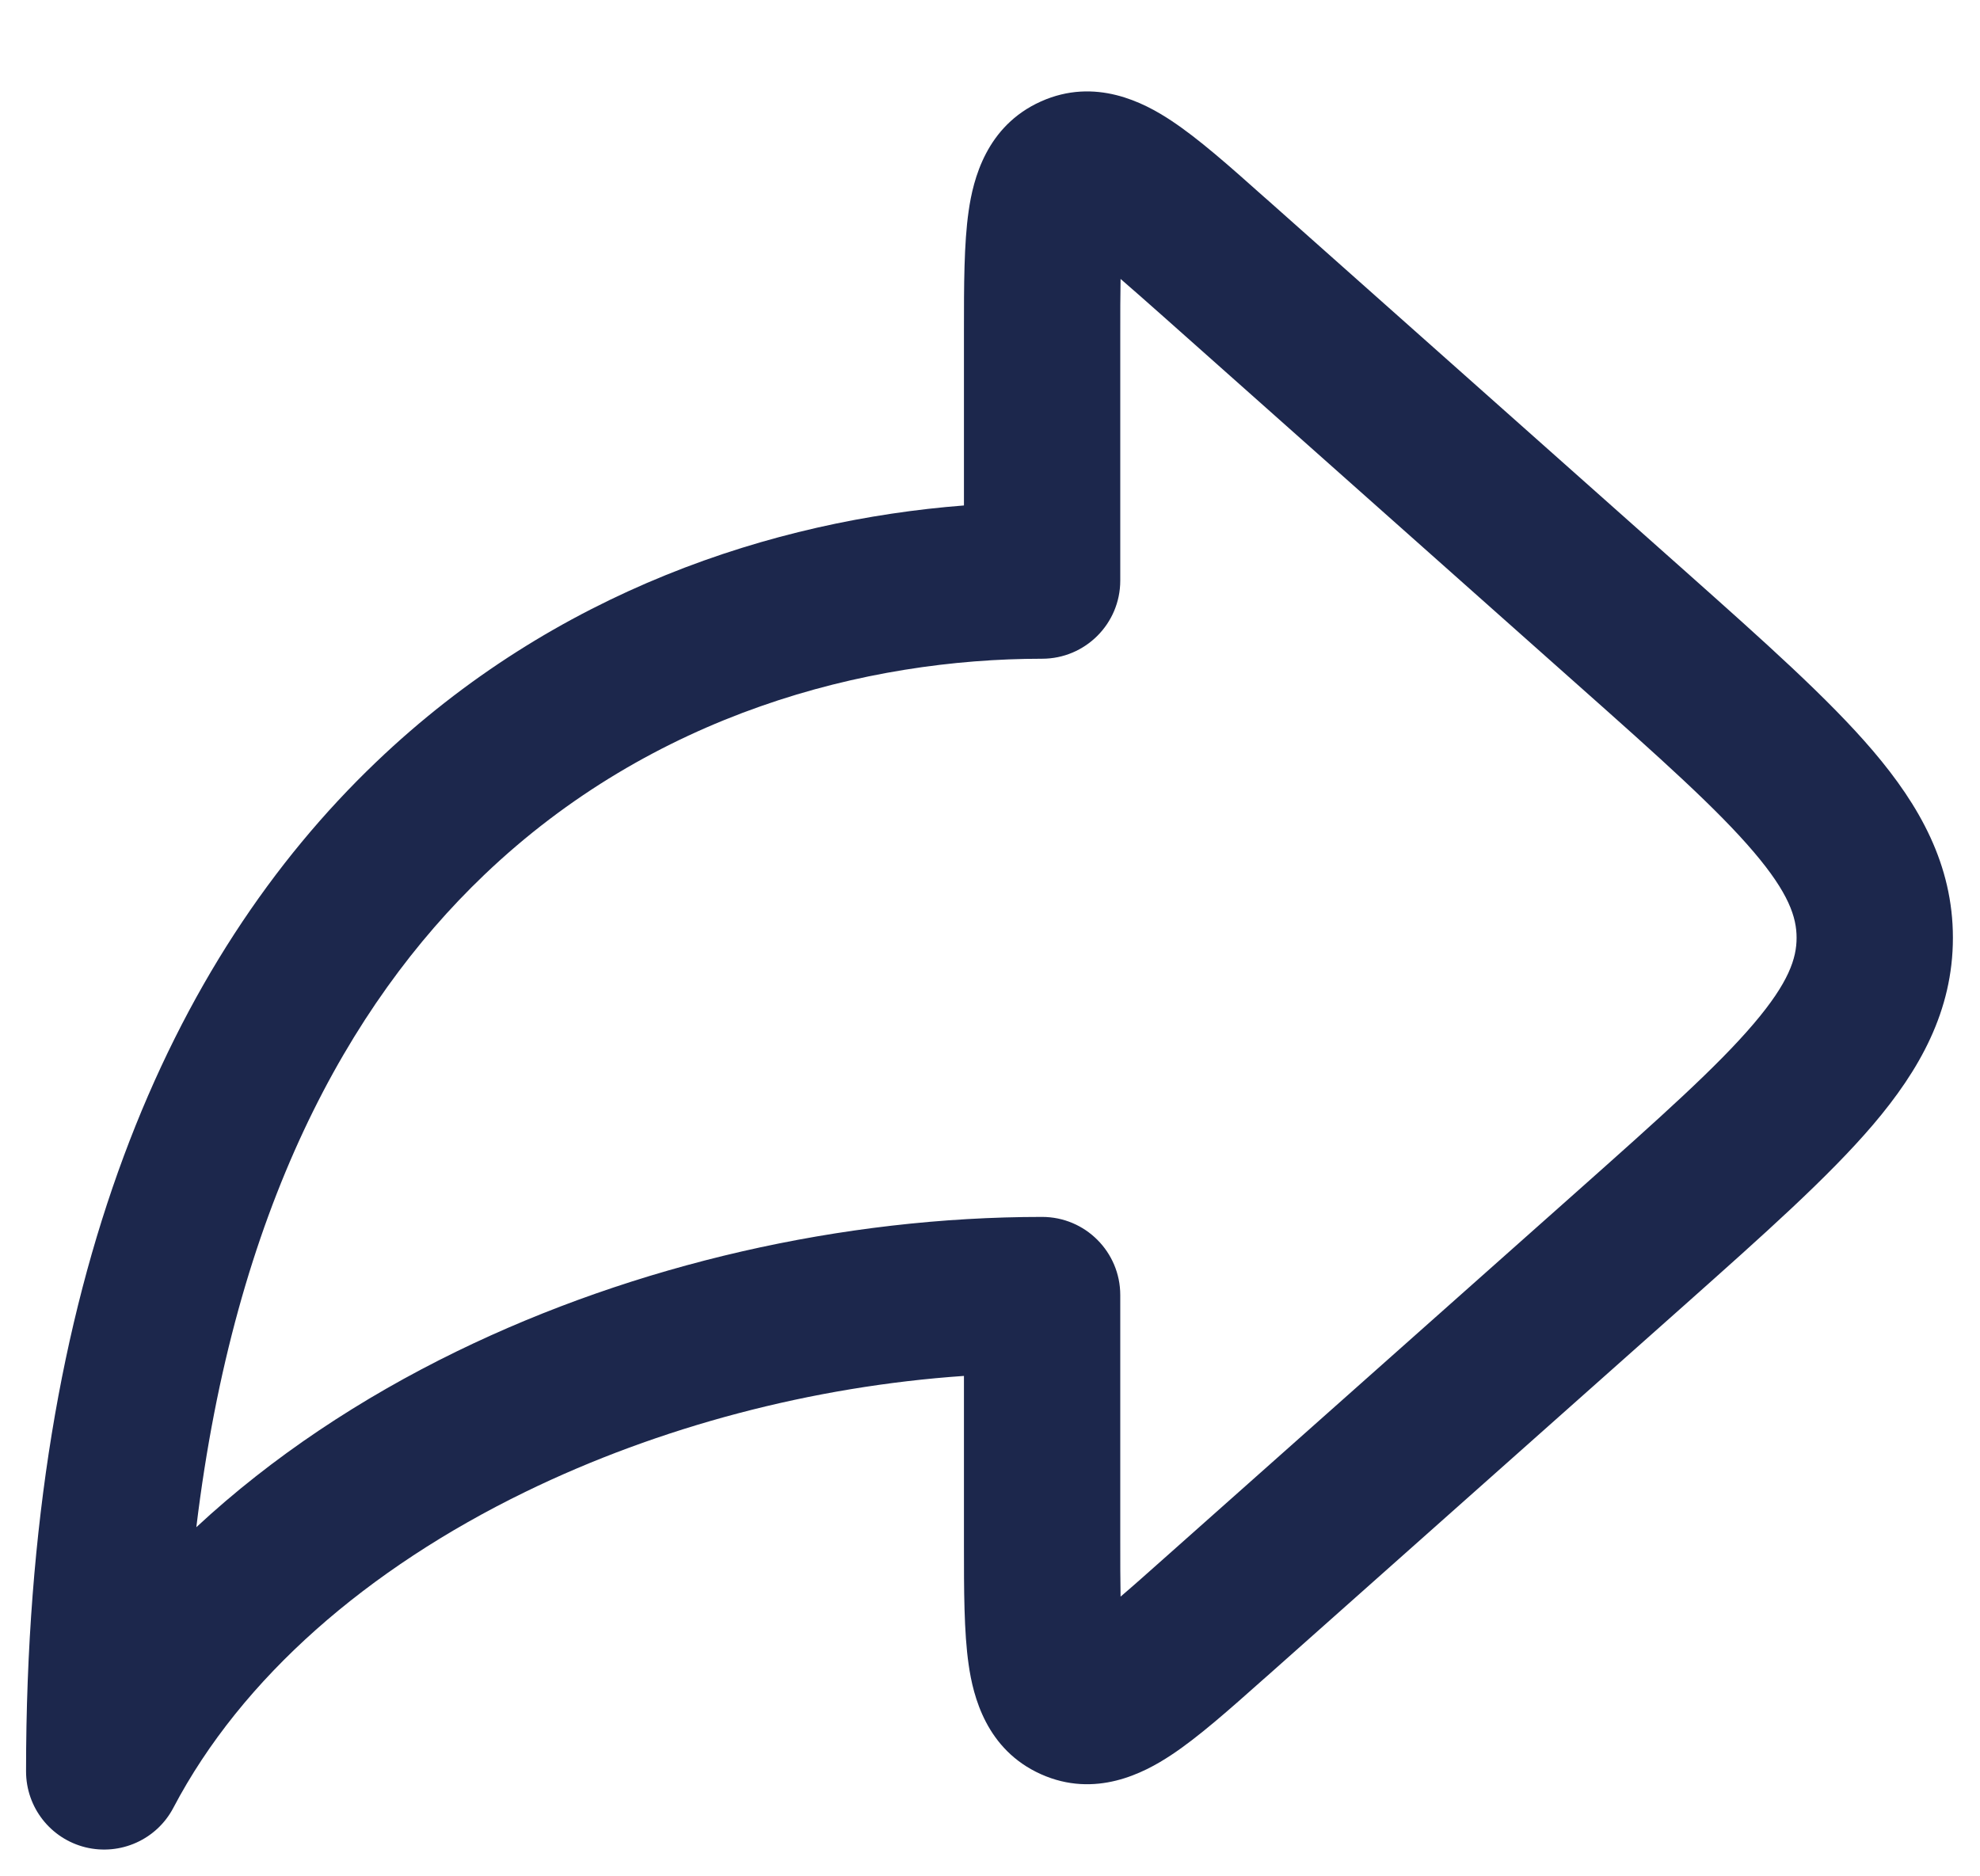
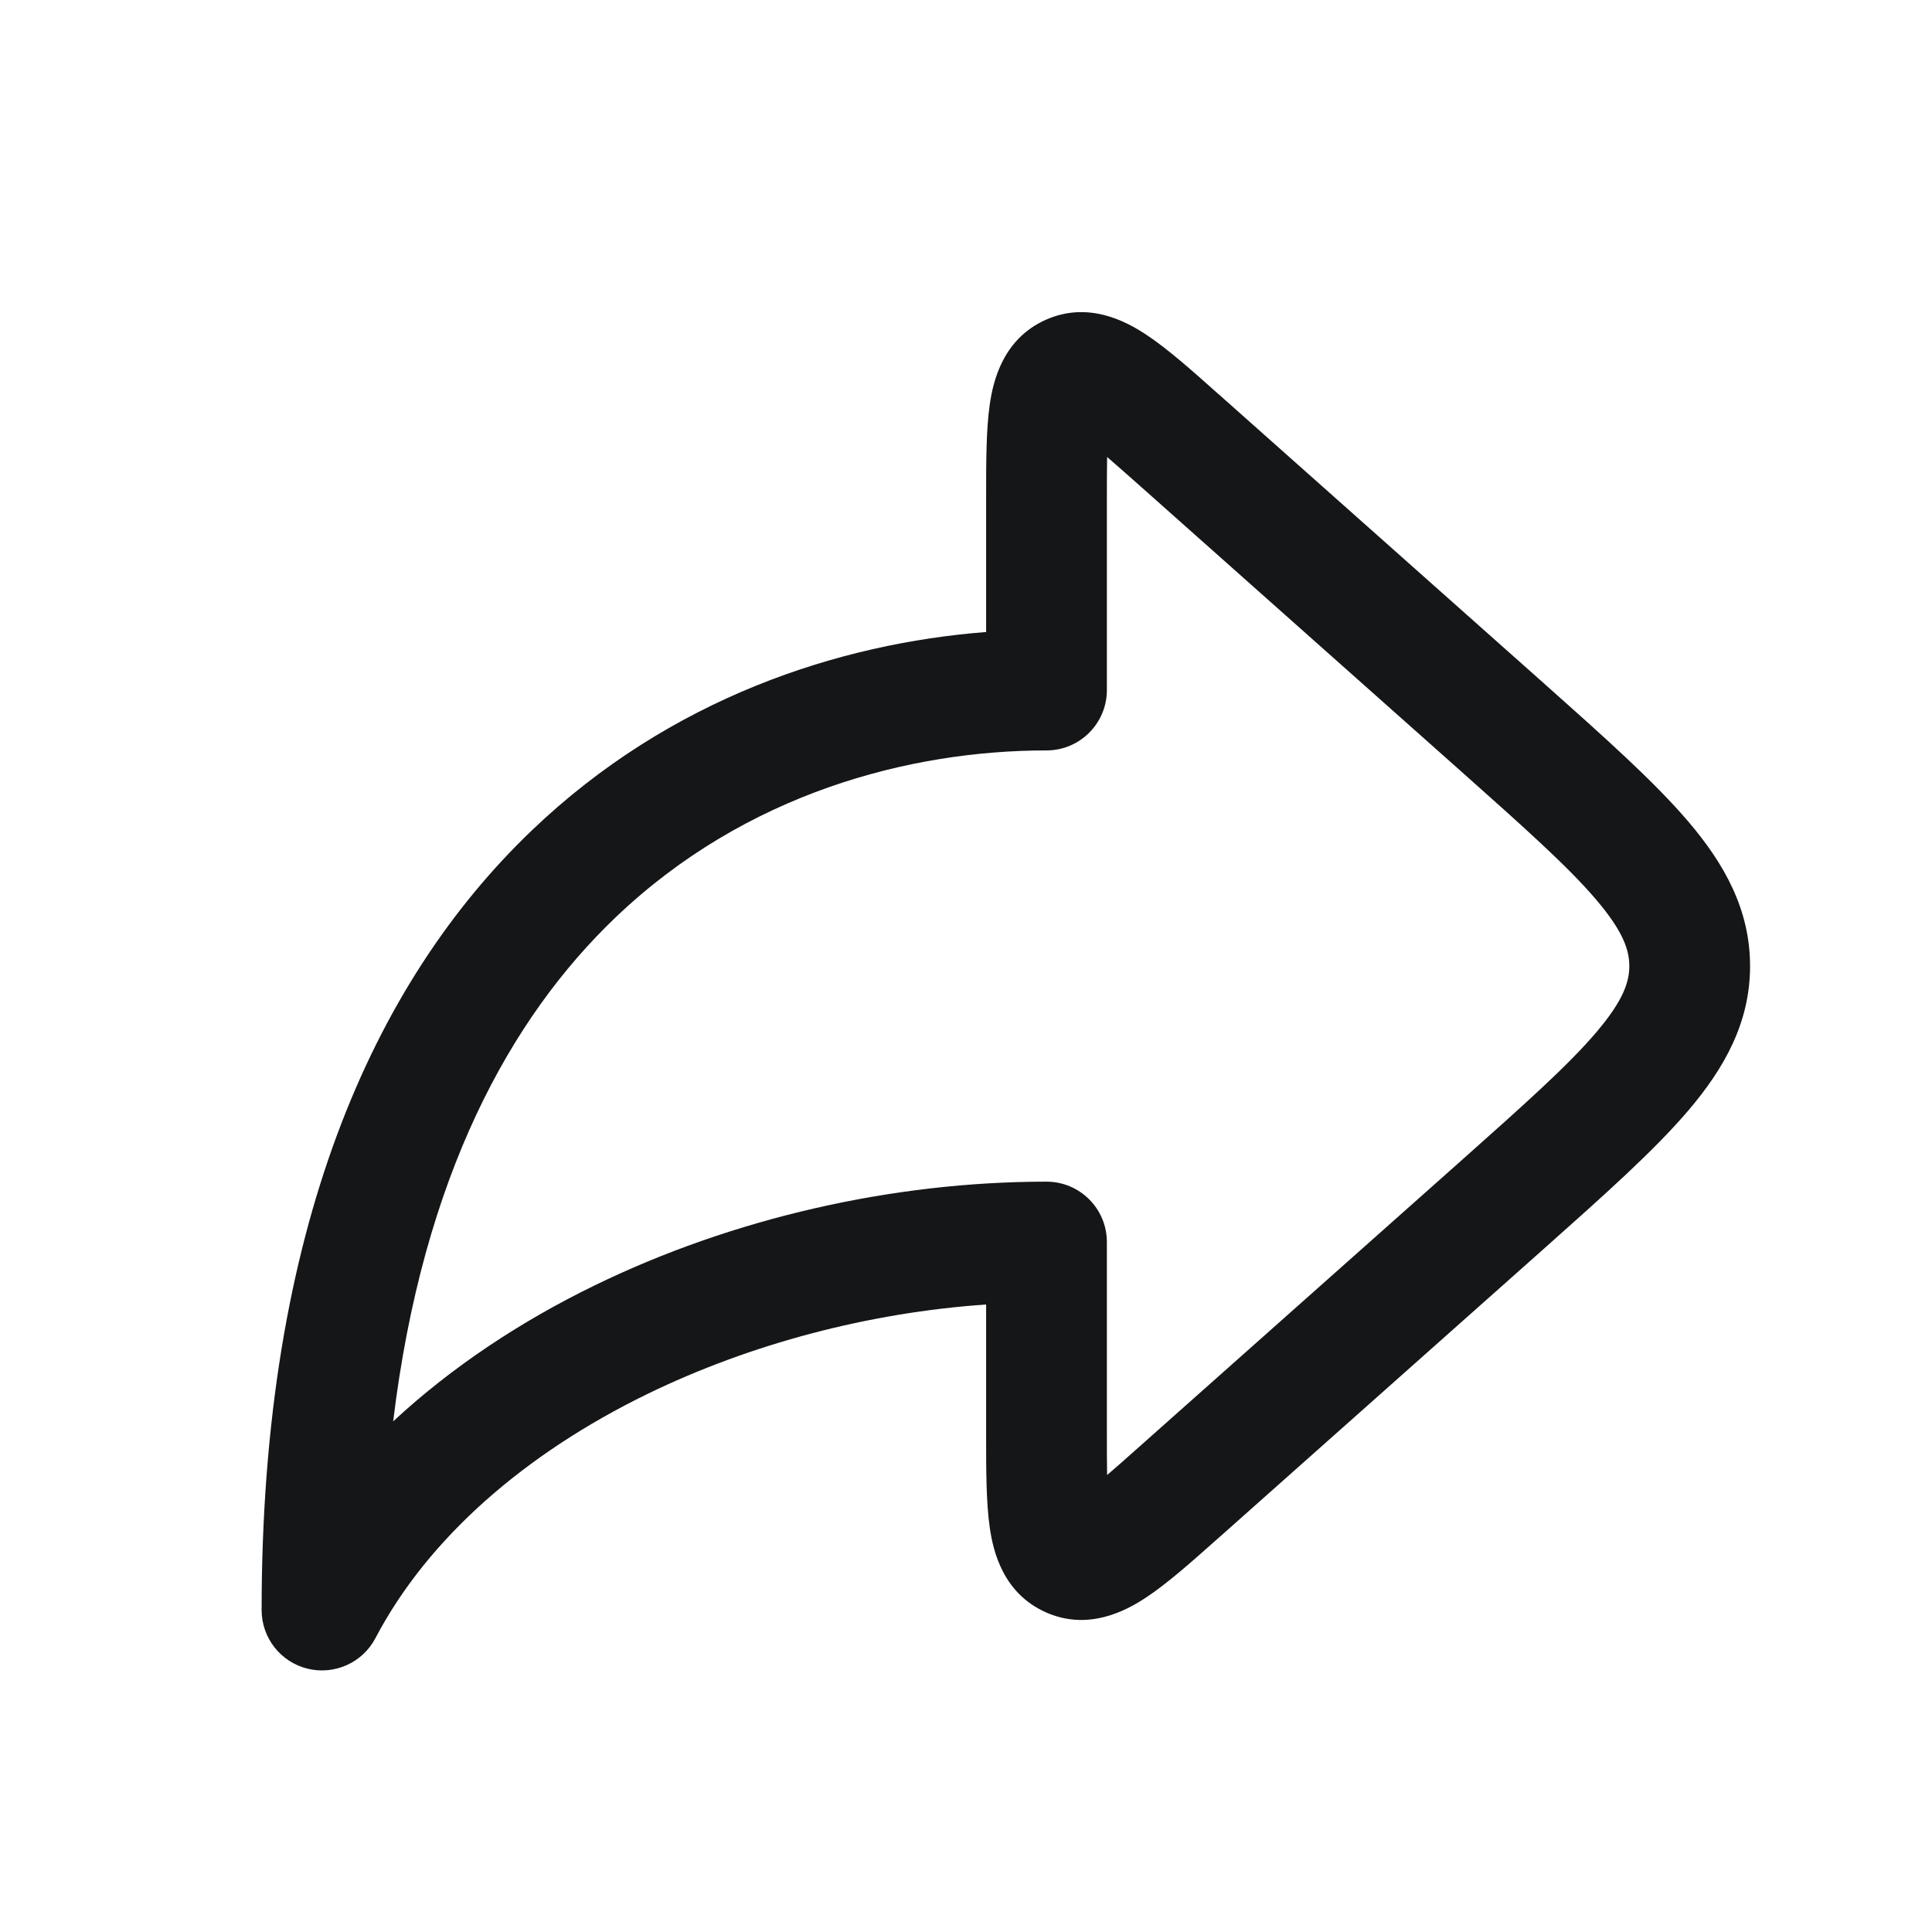
- <svg xmlns="http://www.w3.org/2000/svg" width="19" height="18" viewBox="0 0 19 18" fill="#1C274C">
-   <path fill-rule="evenodd" clip-rule="evenodd" d="M12.124 1.885C12.137 1.896 12.15 1.908 12.163 1.919L16.177 5.487C16.925 6.153 17.546 6.705 17.973 7.206C18.421 7.732 18.74 8.299 18.74 9C18.74 9.702 18.421 10.269 17.973 10.795C17.546 11.296 16.925 11.848 16.177 12.514L12.163 16.082C12.15 16.093 12.137 16.105 12.124 16.116C11.8 16.404 11.497 16.674 11.235 16.846C10.978 17.016 10.511 17.262 9.988 17.027C9.465 16.792 9.338 16.28 9.295 15.975C9.25 15.665 9.25 15.259 9.25 14.825C9.25 14.808 9.25 14.791 9.25 14.774V13.205C7.798 13.305 6.328 13.691 5.041 14.318C3.528 15.055 2.32 16.1 1.664 17.349C1.504 17.655 1.155 17.811 0.82 17.729C0.485 17.646 0.25 17.346 0.25 17C0.25 12.28 1.631 9.206 3.607 7.316C5.328 5.668 7.426 4.993 9.25 4.851V3.227C9.25 3.21 9.25 3.193 9.25 3.176C9.25 2.741 9.25 2.336 9.295 2.026C9.338 1.721 9.465 1.209 9.988 0.974C10.511 0.739 10.978 0.985 11.235 1.155C11.497 1.327 11.8 1.596 12.124 1.885ZM10.753 2.677C10.866 2.774 11.001 2.894 11.166 3.04L15.138 6.571C15.94 7.283 16.48 7.766 16.83 8.178C17.166 8.573 17.24 8.804 17.24 9C17.24 9.197 17.166 9.428 16.83 9.823C16.48 10.235 15.94 10.717 15.138 11.43L11.166 14.96C11.001 15.107 10.866 15.227 10.753 15.323C10.75 15.175 10.75 14.994 10.75 14.774V12.429C10.75 12.015 10.414 11.679 10 11.679C8.087 11.679 6.1 12.133 4.384 12.969C3.465 13.417 2.61 13.982 1.884 14.657C2.253 11.61 3.342 9.644 4.644 8.399C6.264 6.849 8.31 6.322 10 6.322C10.414 6.322 10.75 5.986 10.75 5.572V3.227C10.75 3.007 10.75 2.826 10.753 2.677Z" />
+ <svg xmlns="http://www.w3.org/2000/svg" width="24" height="24" viewBox="0 0 24 24" fill="#141618">
+   <path fill-rule="evenodd" clip-rule="evenodd" d="M15.124 4.885C15.137 4.896 15.15 4.908 15.163 4.919L19.177 8.487C19.925 9.153 20.546 9.705 20.973 10.206C21.421 10.732 21.74 11.299 21.74 12.001C21.74 12.702 21.421 13.269 20.973 13.795C20.546 14.296 19.925 14.848 19.177 15.514L15.163 19.082C15.15 19.093 15.137 19.105 15.124 19.116C14.8 19.404 14.497 19.674 14.235 19.846C13.978 20.016 13.511 20.262 12.988 20.027C12.465 19.792 12.338 19.28 12.295 18.975C12.25 18.665 12.25 18.259 12.25 17.825C12.25 17.808 12.25 17.791 12.25 17.774V16.205C10.799 16.305 9.328 16.691 8.041 17.317C6.528 18.055 5.32 19.1 4.664 20.349C4.504 20.655 4.155 20.811 3.82 20.729C3.485 20.646 3.25 20.346 3.25 20C3.25 15.28 4.631 12.206 6.606 10.316C8.328 8.668 10.426 7.993 12.25 7.851V6.227C12.25 6.21 12.25 6.193 12.25 6.176C12.25 5.741 12.25 5.336 12.295 5.026C12.338 4.721 12.465 4.209 12.988 3.974C13.511 3.739 13.978 3.985 14.235 4.155C14.497 4.327 14.8 4.596 15.124 4.885ZM13.753 5.677C13.866 5.774 14.001 5.894 14.166 6.04L18.138 9.571C18.939 10.284 19.48 10.766 19.83 11.178C20.166 11.573 20.24 11.804 20.24 12.001C20.24 12.197 20.166 12.428 19.83 12.823C19.48 13.235 18.939 13.717 18.138 14.43L14.166 17.96C14.001 18.107 13.866 18.227 13.753 18.323C13.75 18.175 13.75 17.994 13.75 17.774V15.429C13.75 15.015 13.414 14.679 13 14.679C11.087 14.679 9.1 15.133 7.384 15.969C6.465 16.417 5.61 16.982 4.884 17.657C5.253 14.61 6.342 12.644 7.644 11.399C9.264 9.849 11.31 9.322 13 9.322C13.414 9.322 13.75 8.986 13.75 8.572V6.227C13.75 6.007 13.75 5.826 13.753 5.677Z" />
</svg>
